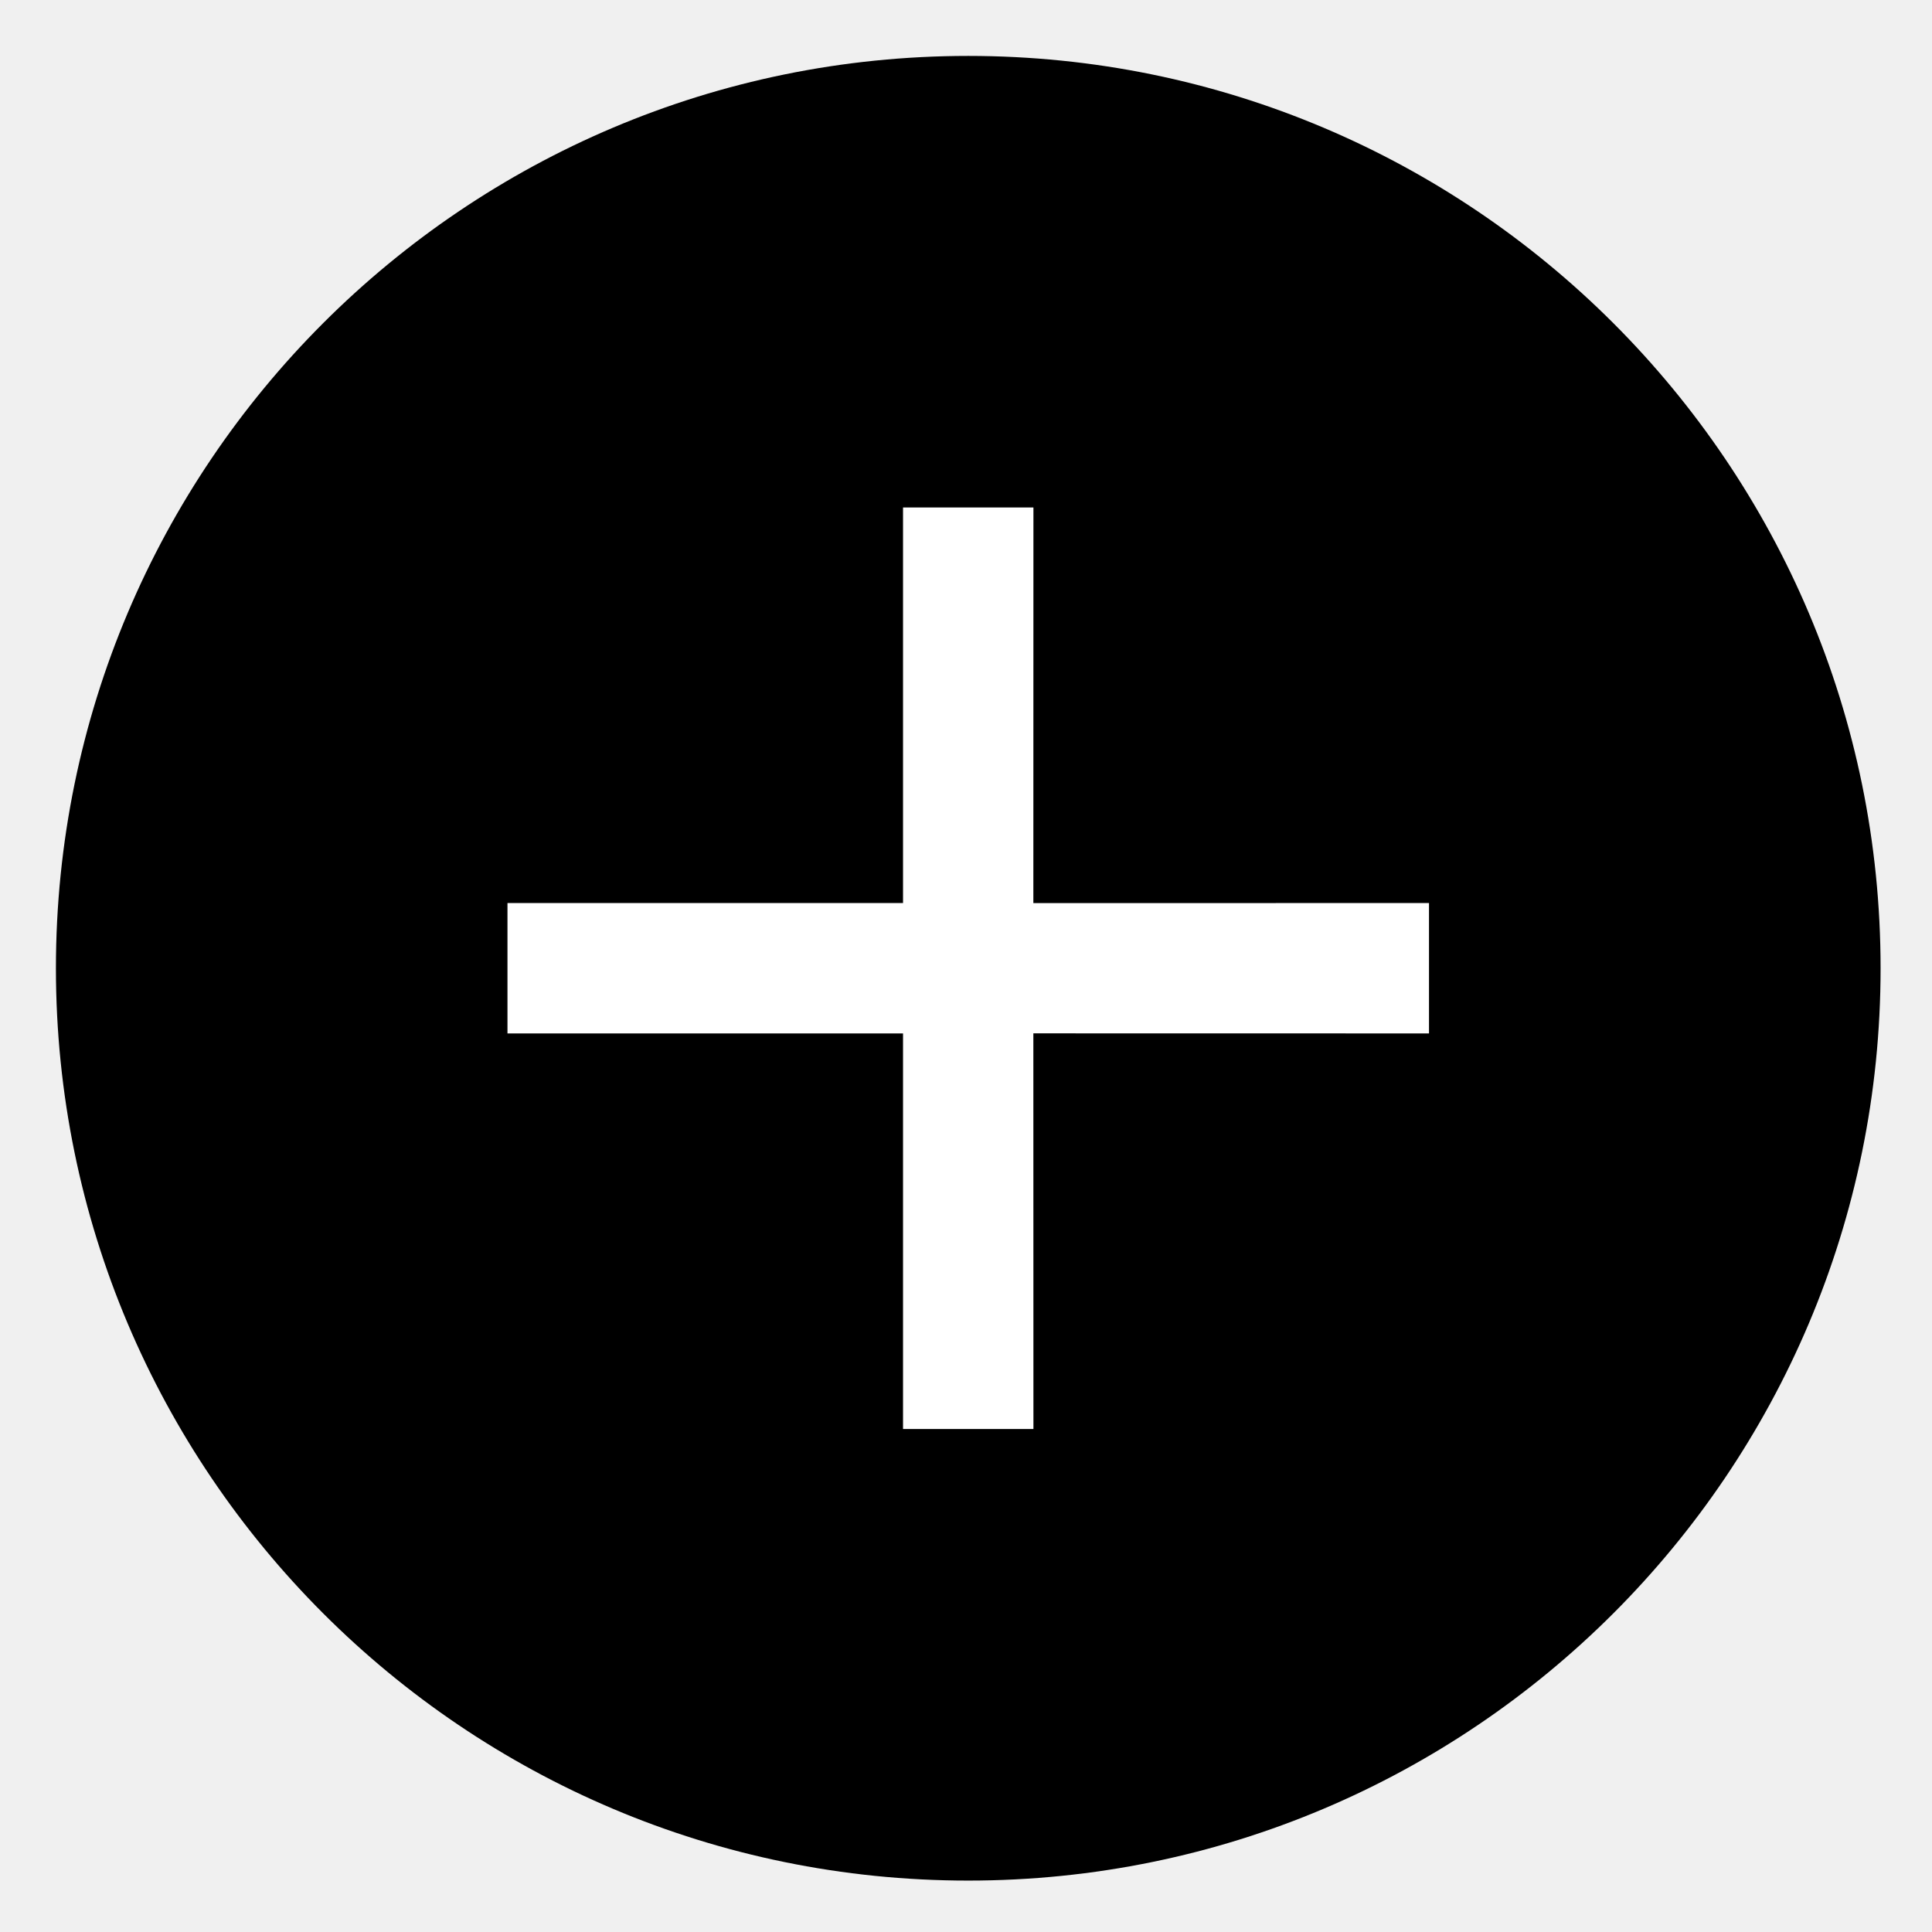
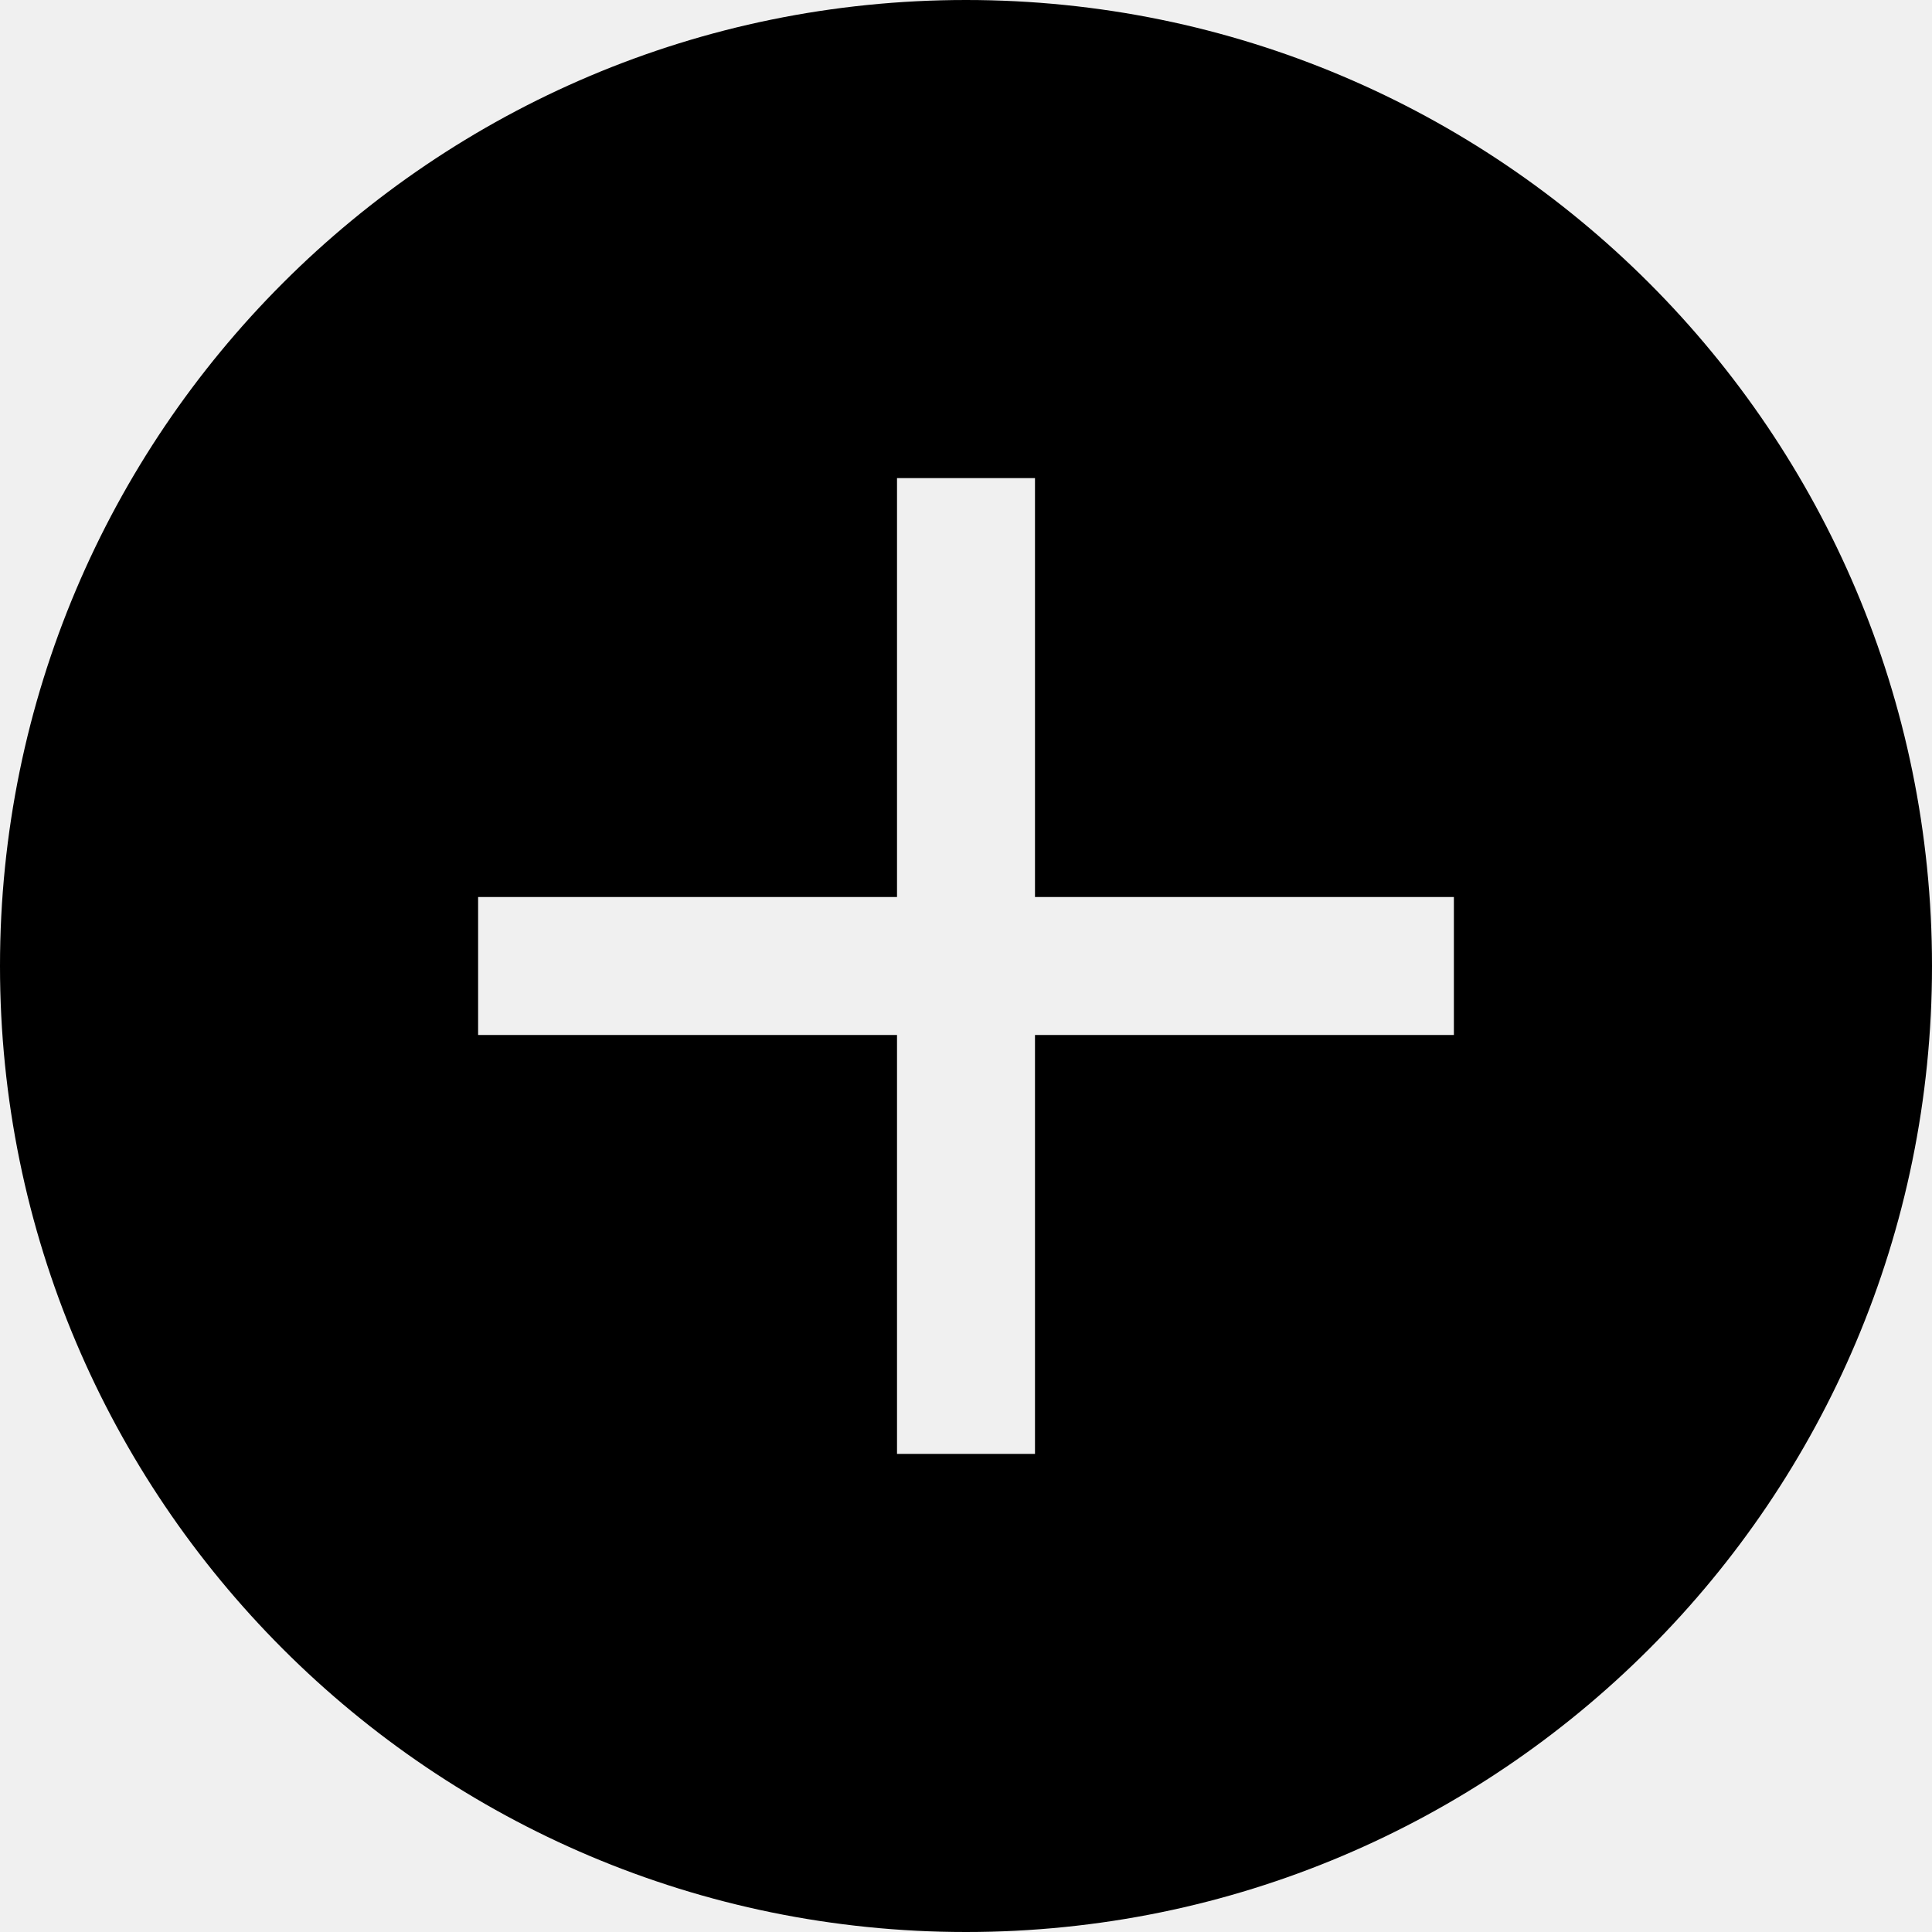
- <svg xmlns="http://www.w3.org/2000/svg" width="18px" height="18px" viewBox="0 0 18 18" fill-rule="evenodd" version="1.1">
-   <path d="M9.021,0.521 C4.327,0.521 0.521,4.327 0.521,9.021 C0.521,13.715 4.327,17.521 9.021,17.521 C13.715,17.521 17.521,13.715 17.521,9.021 C17.521,4.327 13.715,0.521 9.021,0.521" />
-   <path transform="translate(9.020815, 9.020815) rotate(-45) translate(-9.020815, -9.020815) translate(5.520815, 5.520815)" fill="#FFFFFF" d="M6.106,0.035 L3.5,2.641 L0.894,0.035 L0.035,0.894 L2.641,3.5 L0.035,6.106 L0.894,6.965 L3.5,4.358 L6.106,6.965 L6.965,6.106 L4.358,3.5 L6.965,0.894 L6.106,0.035 L6.106,0.035 Z">
-   </path>
+ <svg xmlns="http://www.w3.org/2000/svg" xmlns:xlink="http://www.w3.org/1999/xlink" width="17px" height="17px" viewBox="0 0 17 17" version="1.1">
+   <defs>
+     <path d="M8.5,0 C3.806,0 0,3.806 0,8.5 C0,13.194 3.806,17 8.5,17 C13.194,17 17,13.194 17,8.5 C17,3.806 13.194,0 8.5,0 Z M7.893,4.207 L7.893,7.893 L4.207,7.893 L4.207,9.107 L7.893,9.107 L7.893,12.793 L9.107,12.793 L9.107,9.107 L12.793,9.107 L12.793,7.893 L9.107,7.893 L9.107,4.207 L7.893,4.207 Z" id="path-1" />
+   </defs>
+   <g id="Page-1" stroke="none" stroke-width="1" fill="none" fill-rule="evenodd">
+     <g id="add-filled">
+       <g id="Plus">
+         <mask id="mask-2" fill="white">
+           <use xlink:href="#path-1" />
+         </mask>
+         <use id="Combined-Shape" fill="#000000" xlink:href="#path-1" />
+       </g>
+     </g>
+   </g>
</svg>
